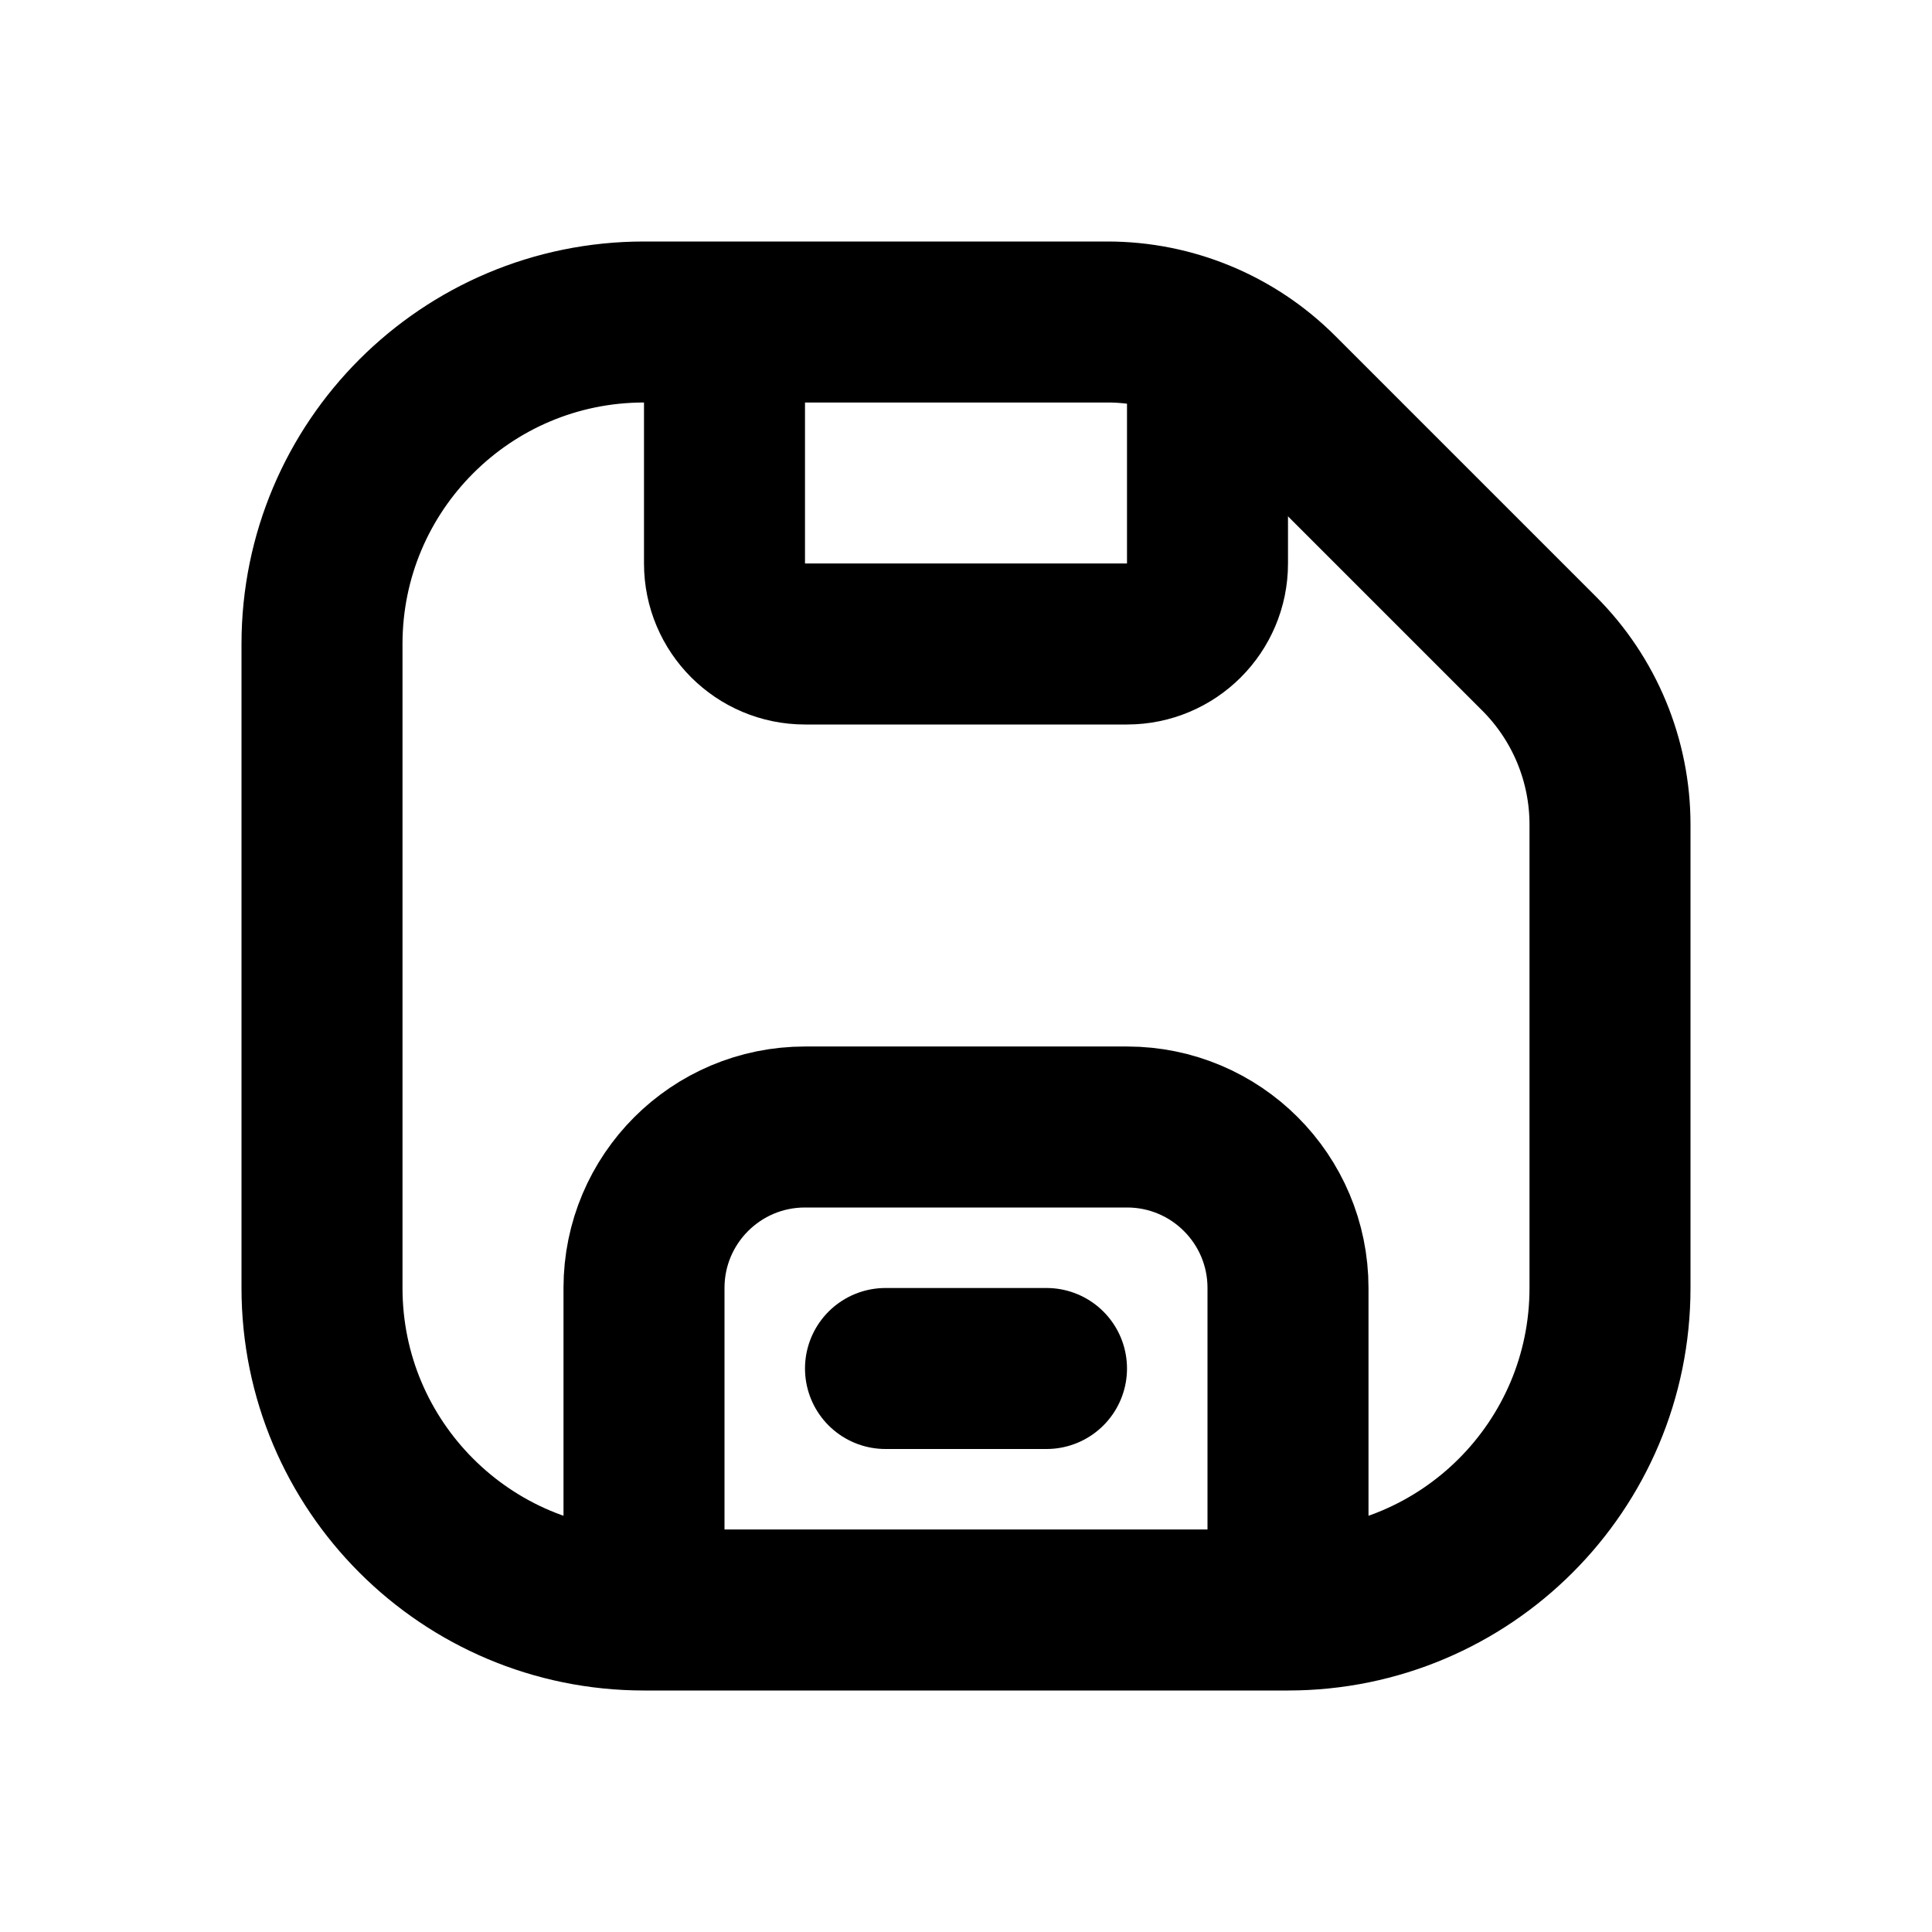
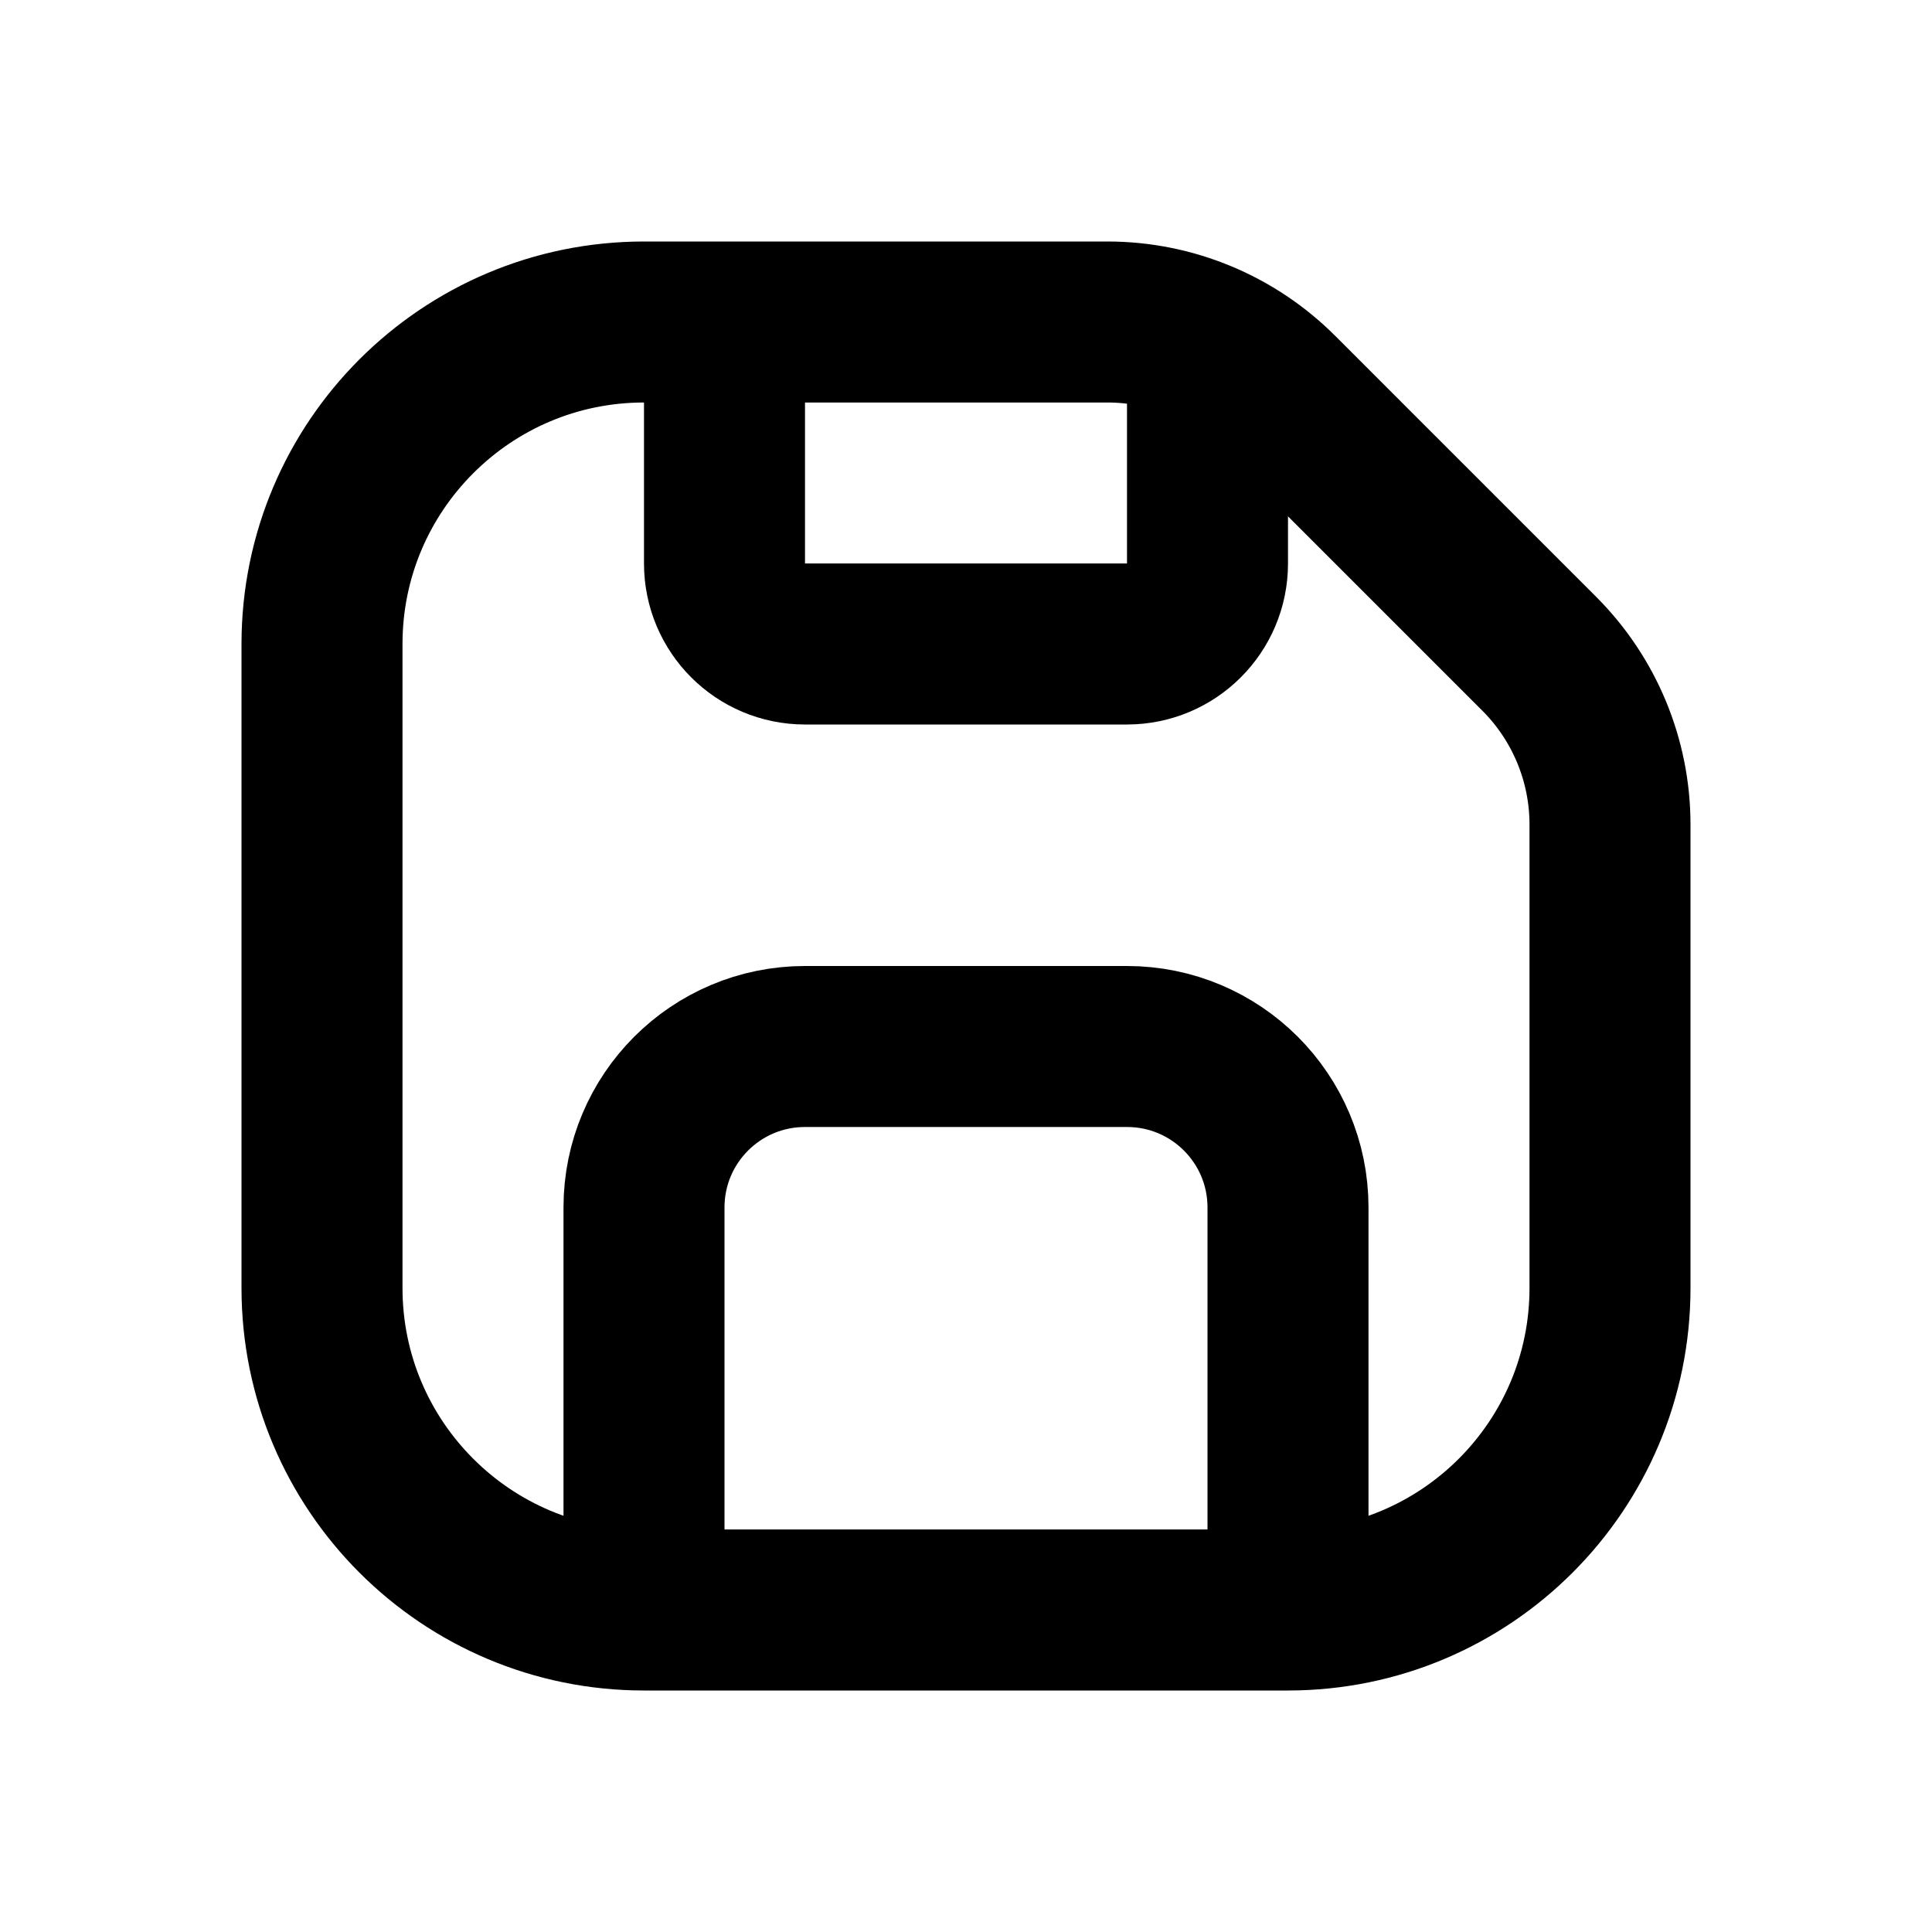
<svg xmlns="http://www.w3.org/2000/svg" width="24" height="24" viewBox="0 0 24 24" fill="none">
  <path d="M4 8C4 5.791 5.791 4 8 4H13.757C14.553 4 15.316 4.316 15.879 4.879L19.121 8.121C19.684 8.684 20 9.447 20 10.243V16C20 18.209 18.209 20 16 20H8C5.791 20 4 18.209 4 16V8Z" stroke="black" stroke-width="2" />
-   <path d="M8 19V16C8 14.895 8.895 14 10 14H14C15.105 14 16 14.895 16 16V19" stroke="black" stroke-width="2" stroke-linecap="round" stroke-linejoin="round" />
-   <path d="M11 17H13" stroke="black" stroke-width="2" stroke-linecap="round" stroke-linejoin="round" />
+   <path d="M8 19V15C8 13.895 8.895 13 10 13H14C15.105 13 16 13.895 16 15V19" stroke="black" stroke-width="2" stroke-linecap="round" stroke-linejoin="round" />
  <path d="M15 5L15 7C15 7.552 14.552 8 14 8L10 8C9.448 8 9 7.552 9 7L9 5" stroke="black" stroke-width="2" stroke-linecap="round" stroke-linejoin="round" />
</svg>
